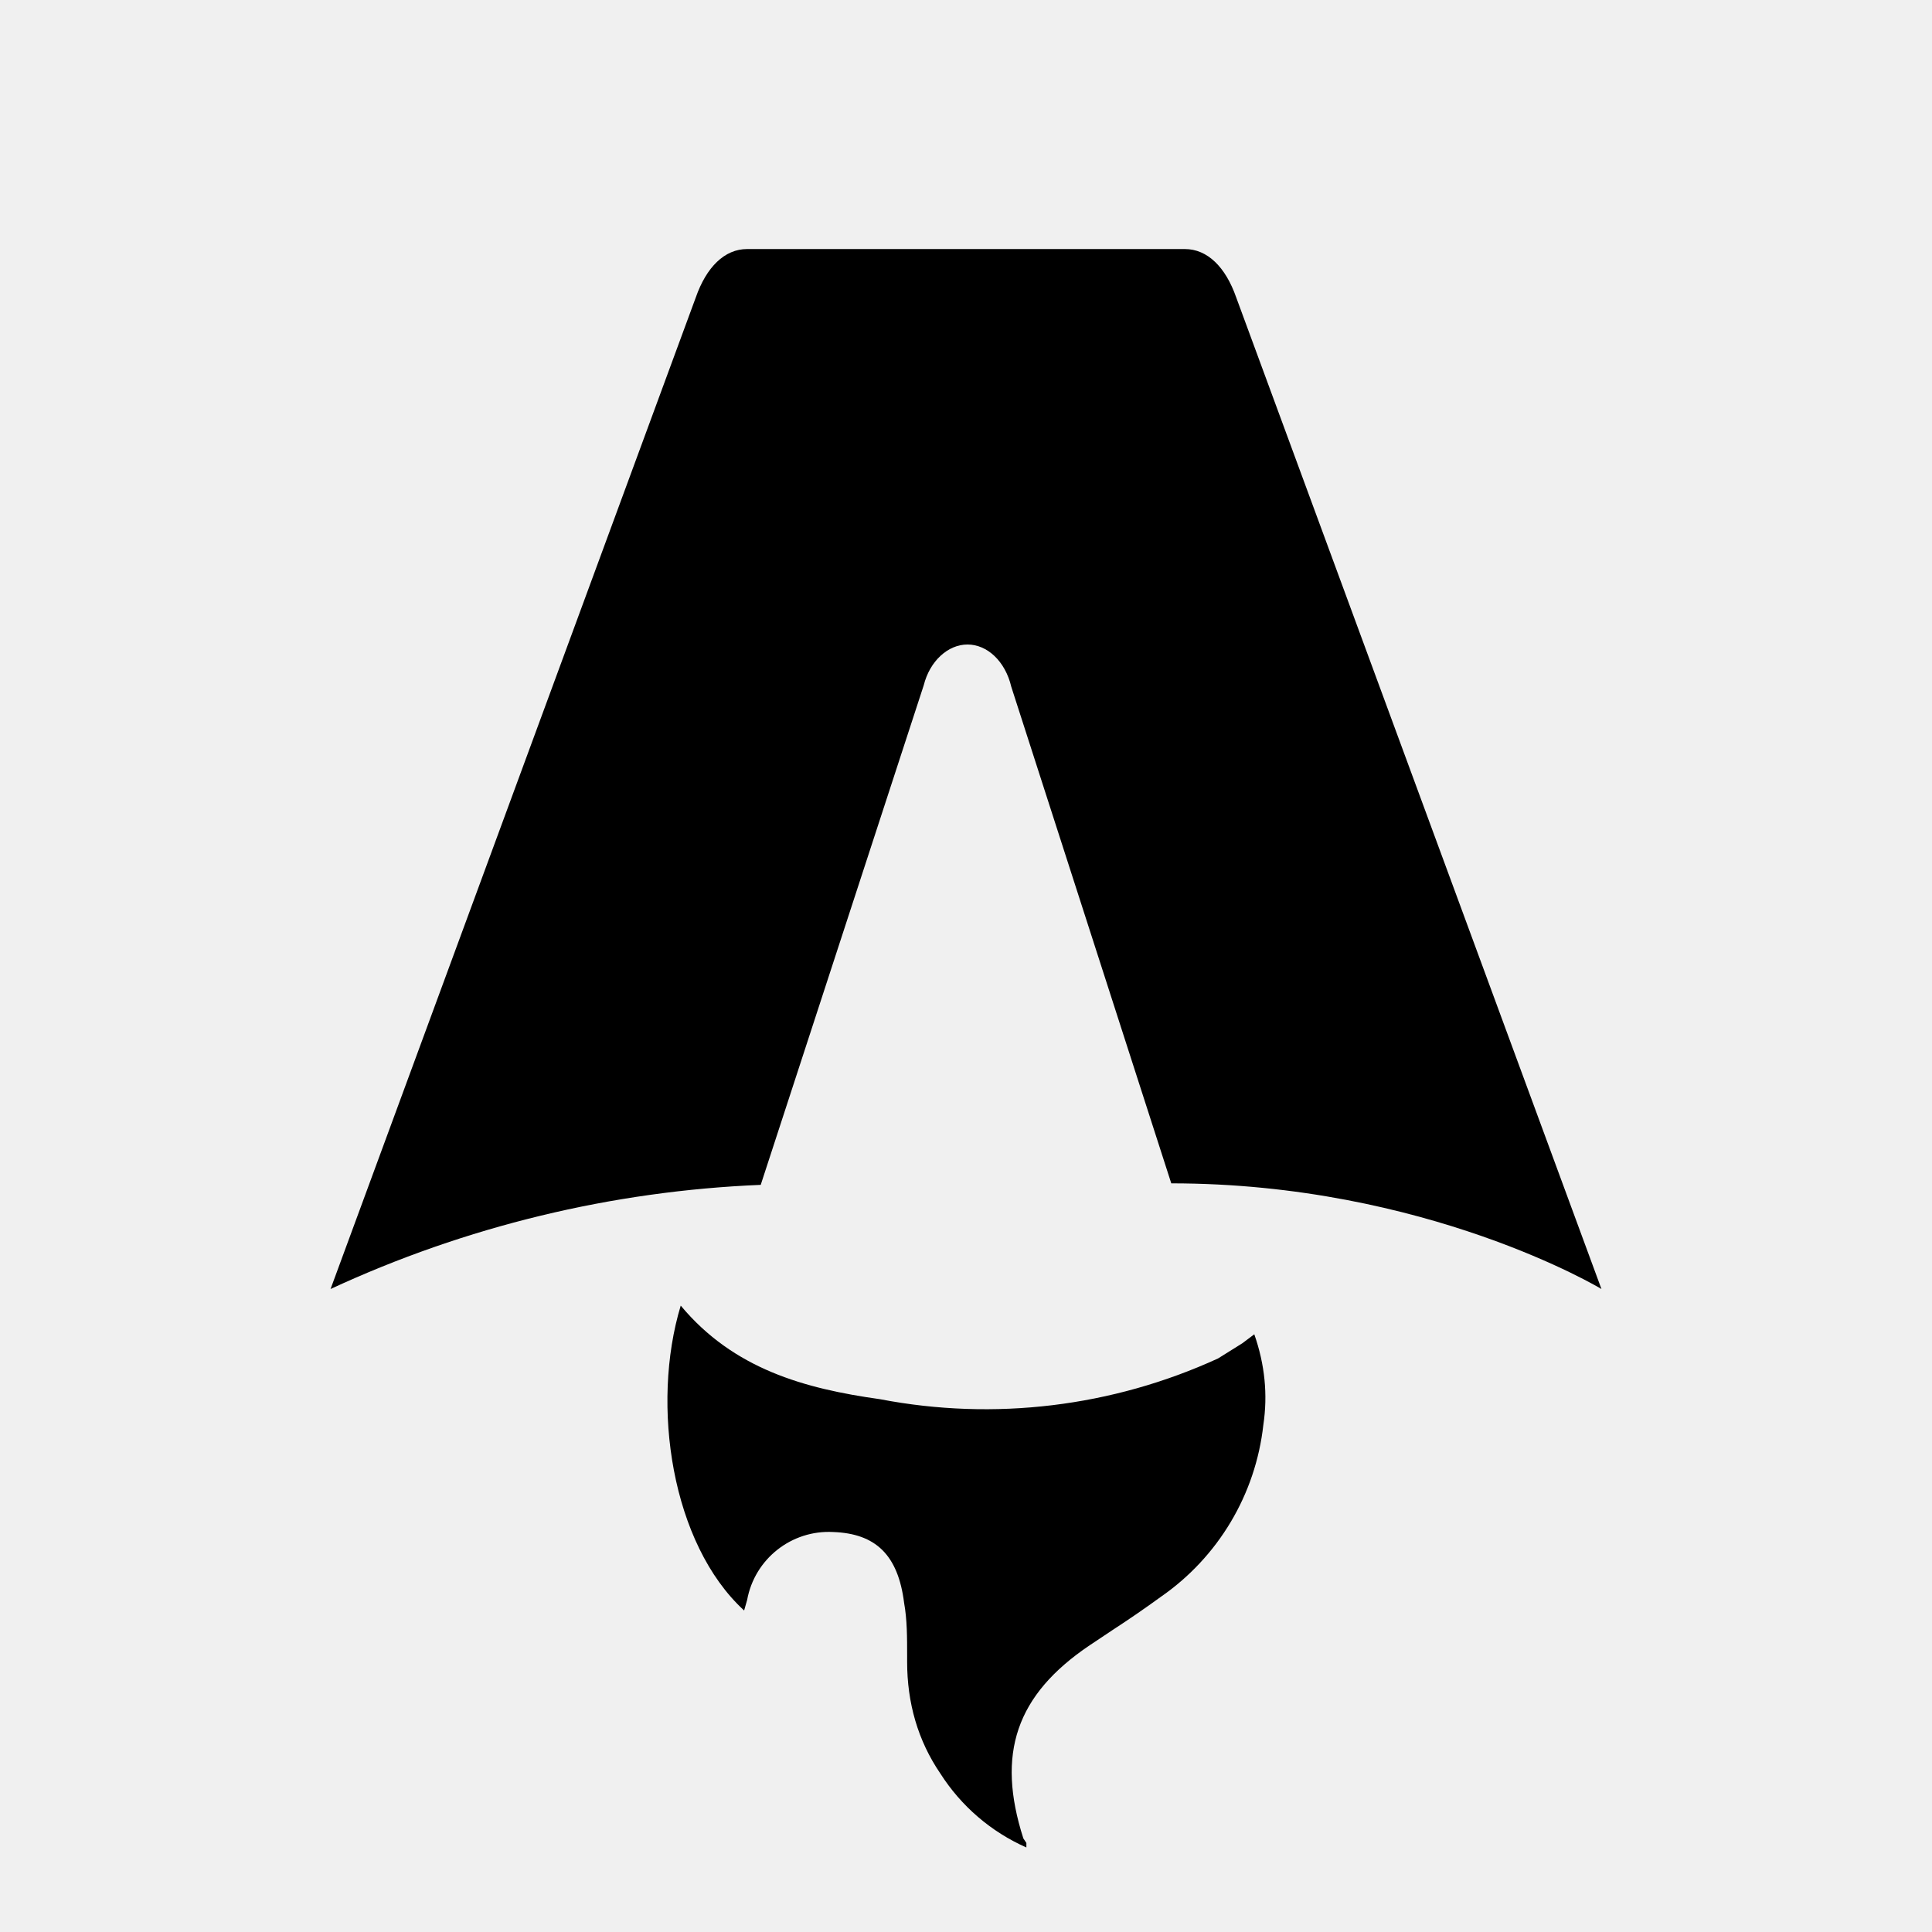
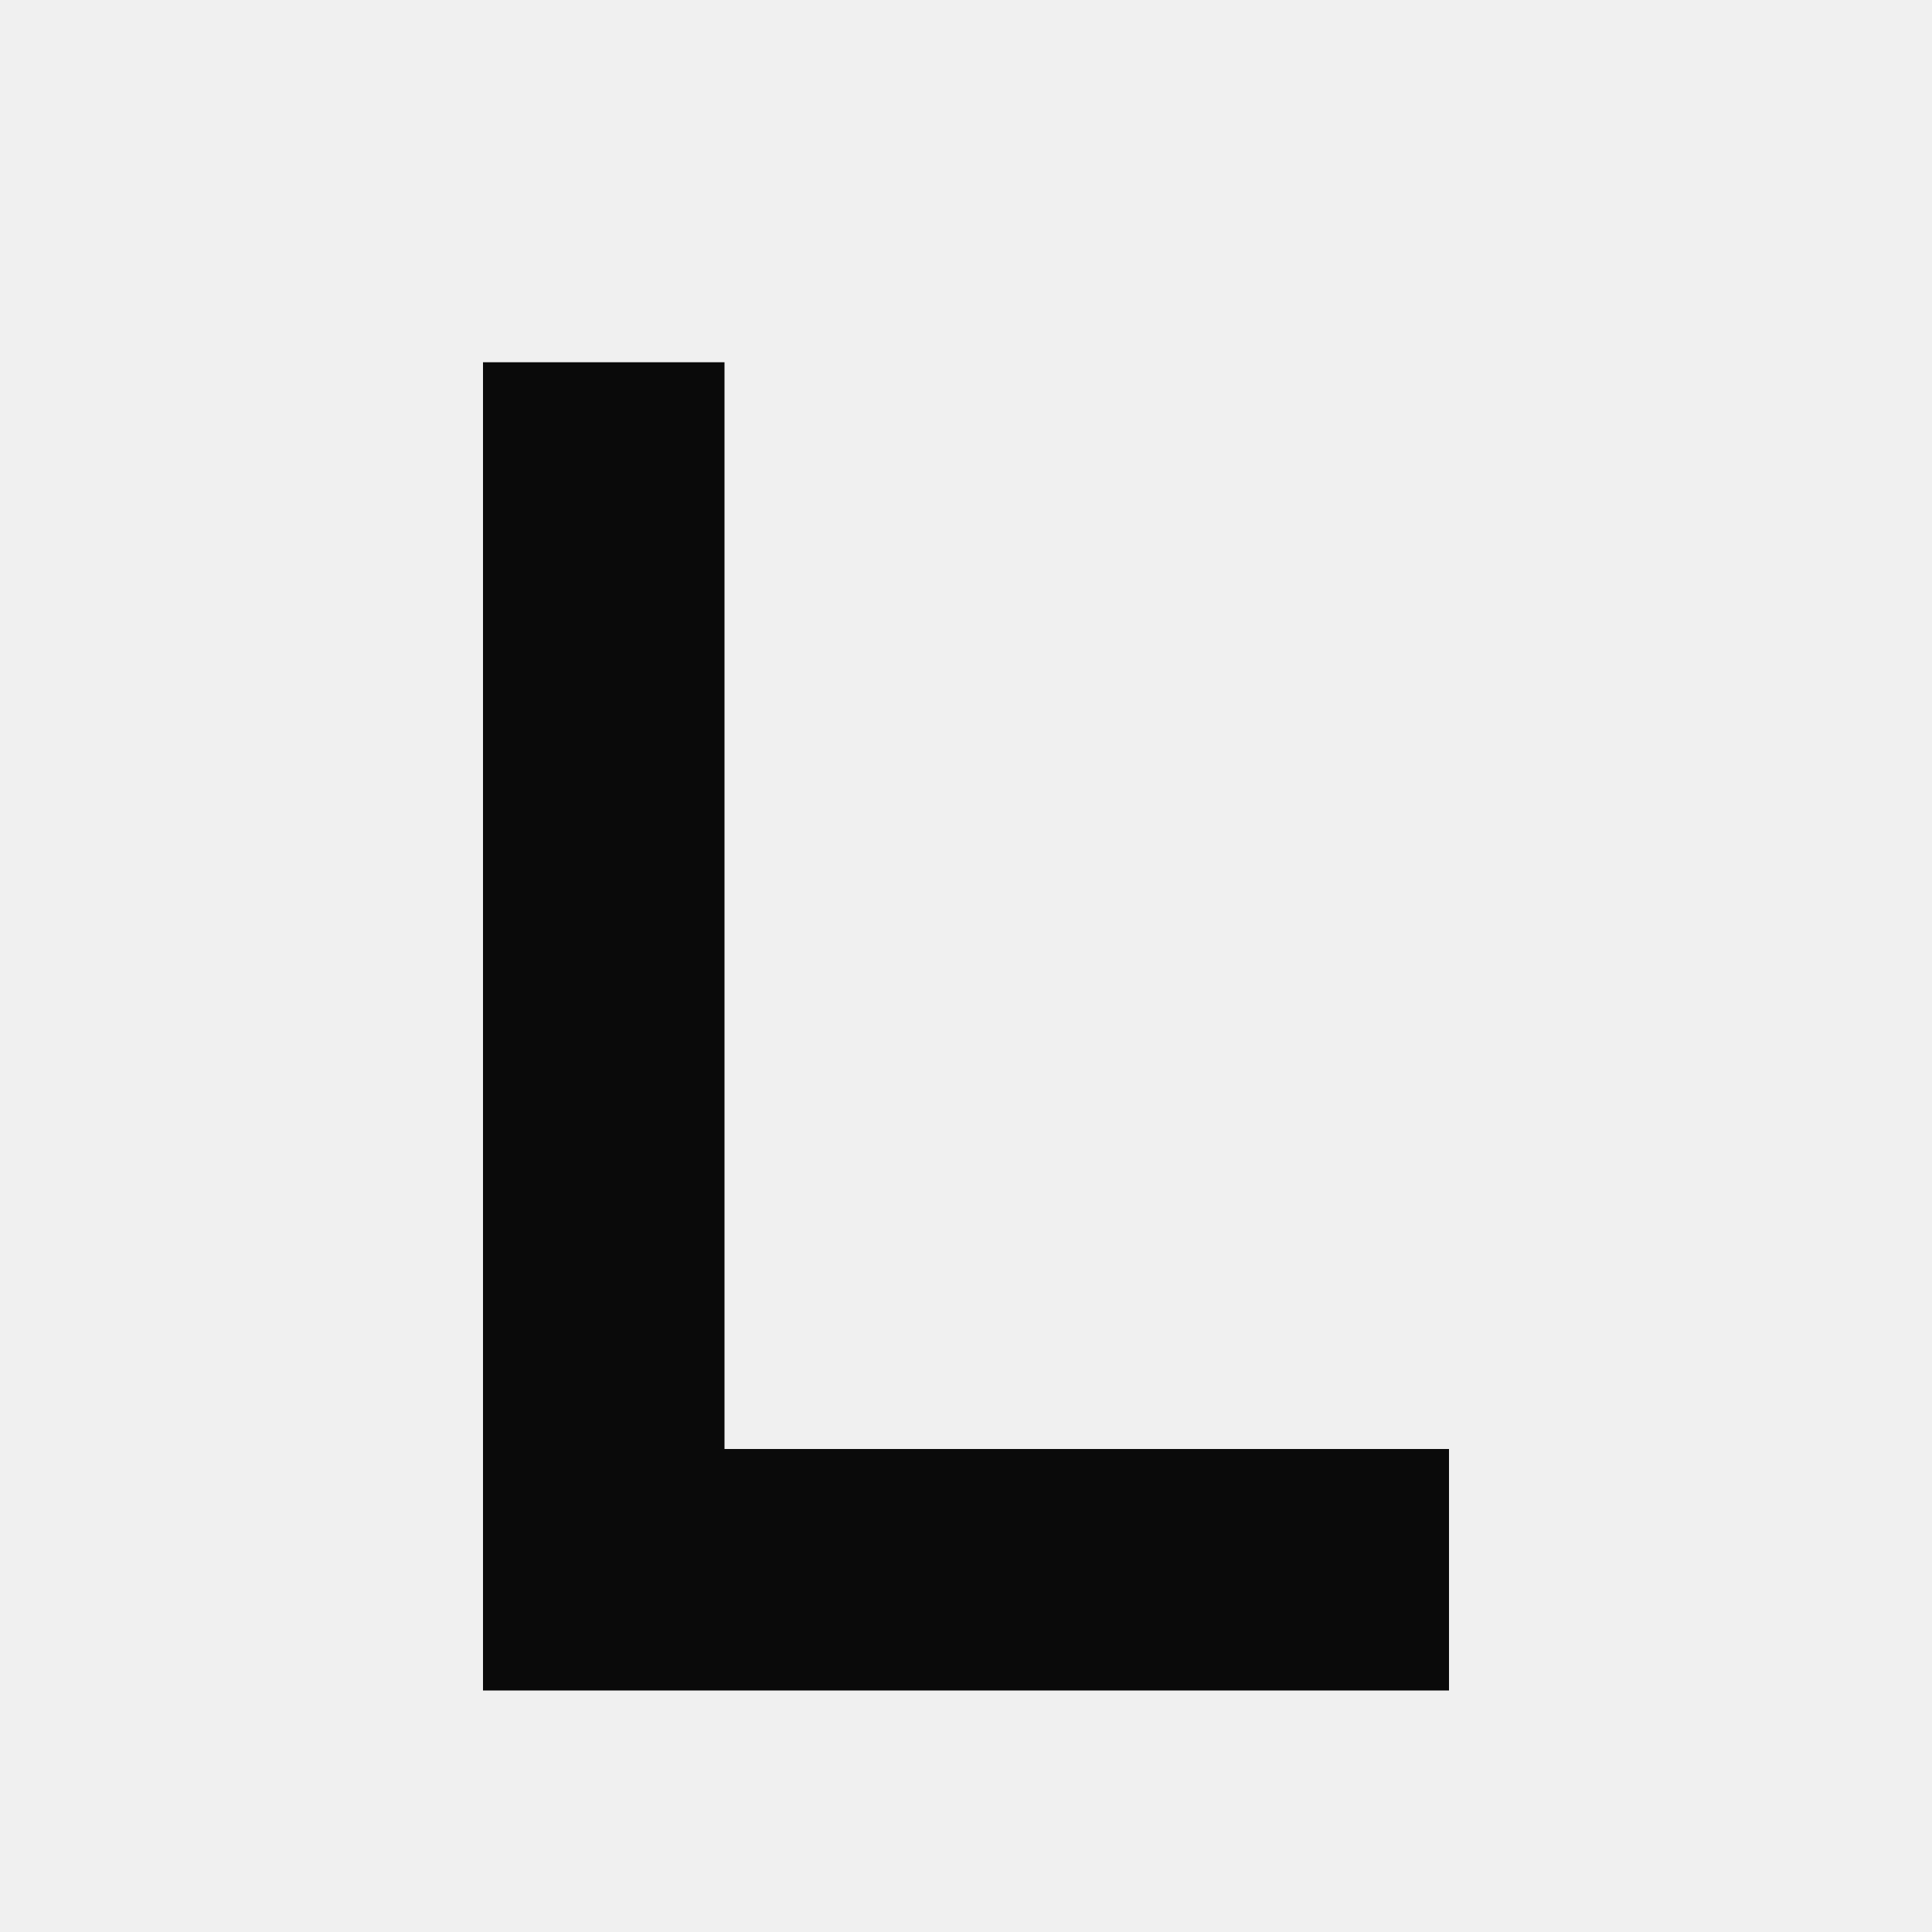
- <svg xmlns="http://www.w3.org/2000/svg" fill="none" viewBox="0 0 128 128">
-   <path d="M50.4 78.5a75.1 75.1 0 0 0-28.5 6.9l24.2-65.7c.7-2 1.9-3.2 3.4-3.2h29c1.5 0 2.7 1.2 3.4 3.2l24.2 65.7s-11.6-7-28.5-7L67 45.5c-.4-1.7-1.6-2.8-2.9-2.8-1.3 0-2.5 1.1-2.9 2.7L50.4 78.5Zm-1.1 28.2Zm-4.2-20.2c-2 6.6-.6 15.8 4.2 20.2a17.5 17.5 0 0 1 .2-.7 5.5 5.5 0 0 1 5.7-4.5c2.8.1 4.3 1.5 4.7 4.7.2 1.1.2 2.3.2 3.5v.4c0 2.7.7 5.2 2.2 7.4a13 13 0 0 0 5.7 4.9v-.3l-.2-.3c-1.8-5.6-.5-9.5 4.4-12.8l1.5-1a73 73 0 0 0 3.2-2.2 16 16 0 0 0 6.8-11.4c.3-2 .1-4-.6-6l-.8.6-1.6 1a37 37 0 0 1-22.4 2.7c-5-.7-9.7-2-13.2-6.2Z" />
+ <svg xmlns="http://www.w3.org/2000/svg" viewBox="0 0 128 128">
+   <path d="M32 24h16v72h48v16H32V24z" />
  <style>
-         path { fill: #000; }
-         @media (prefers-color-scheme: dark) {
-             path { fill: #FFF; }
-         }
-     </style>
+     path { fill: #0a0a0a; }
+     @media (prefers-color-scheme: dark) {
+       path { fill: #fafafa; }
+     }
+   </style>
</svg>
